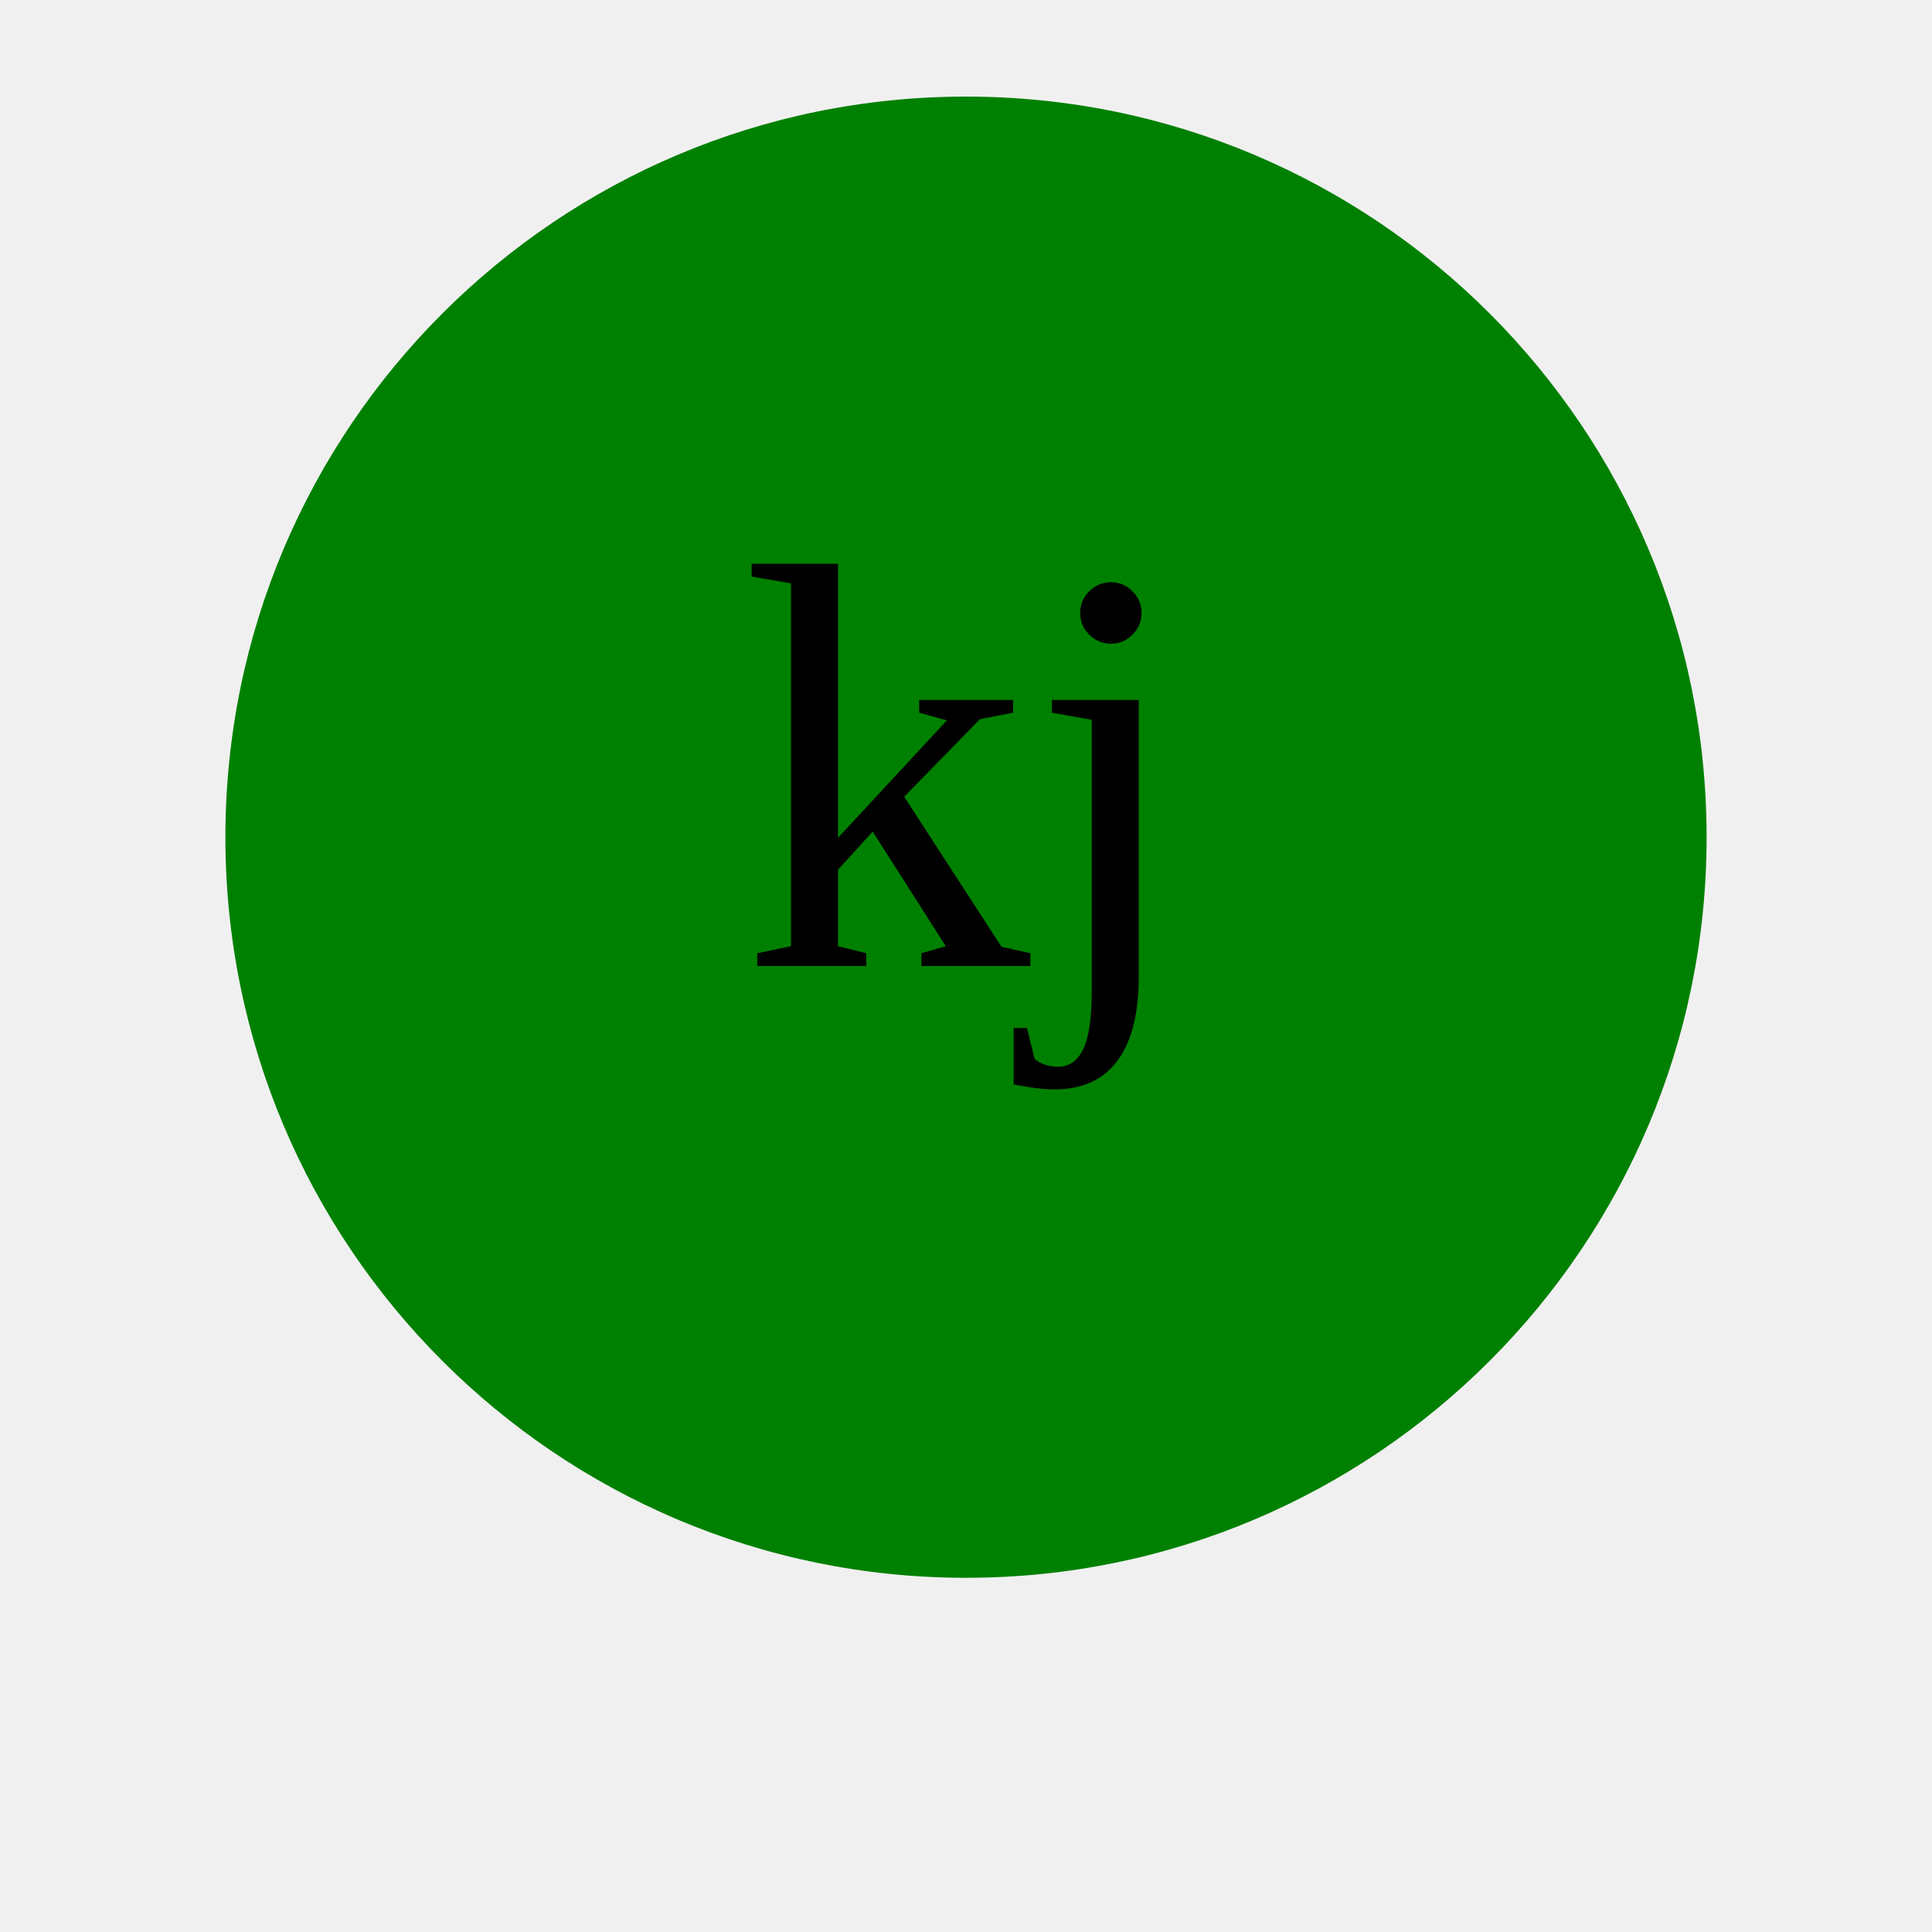
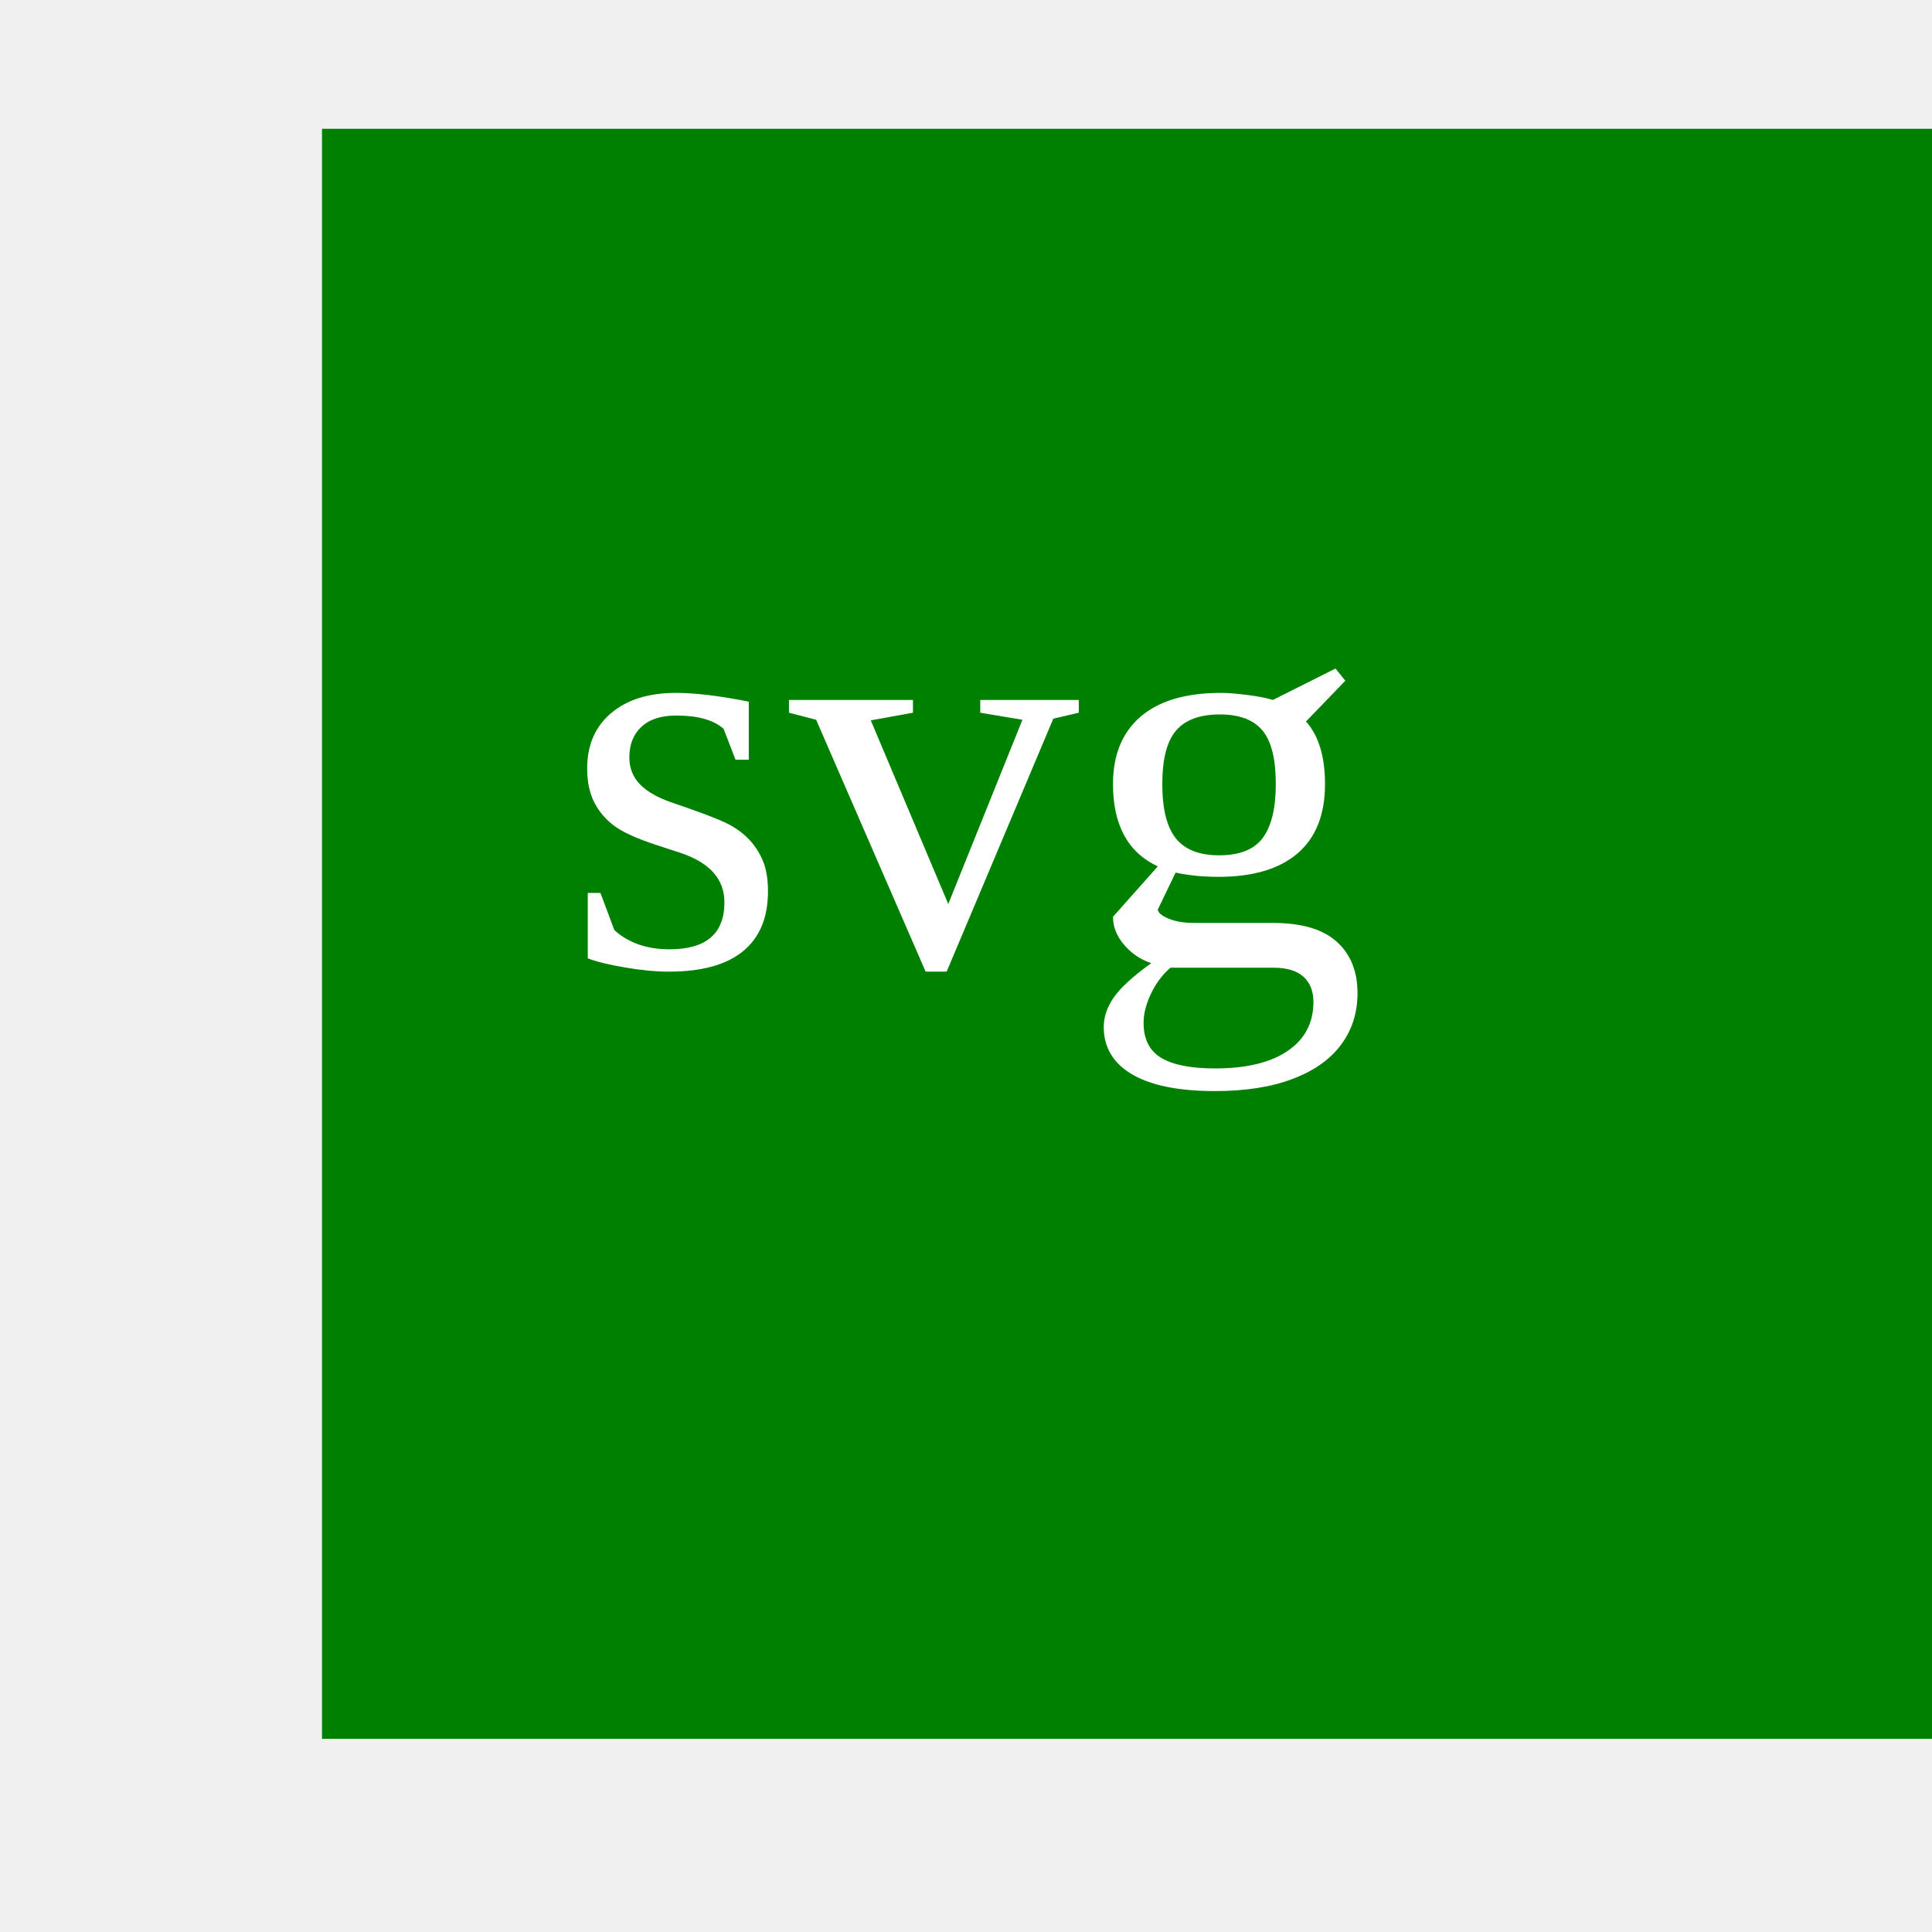
<svg xmlns="http://www.w3.org/2000/svg" version="1.1" width="300" height="300">
-   <circle cx="150" cy="130" r="115" fill="green" />
-   <text x="50%" y="50%" text-anchor="middle" font-size="90px" fill="hullowdf">kj</text>
+   <rect x="50" y="20" width="250" height="250" fill="green" />
+   <text x="50%" y="50%" text-anchor="middle" font-size="90px" fill="white">svg</text>
</svg>
